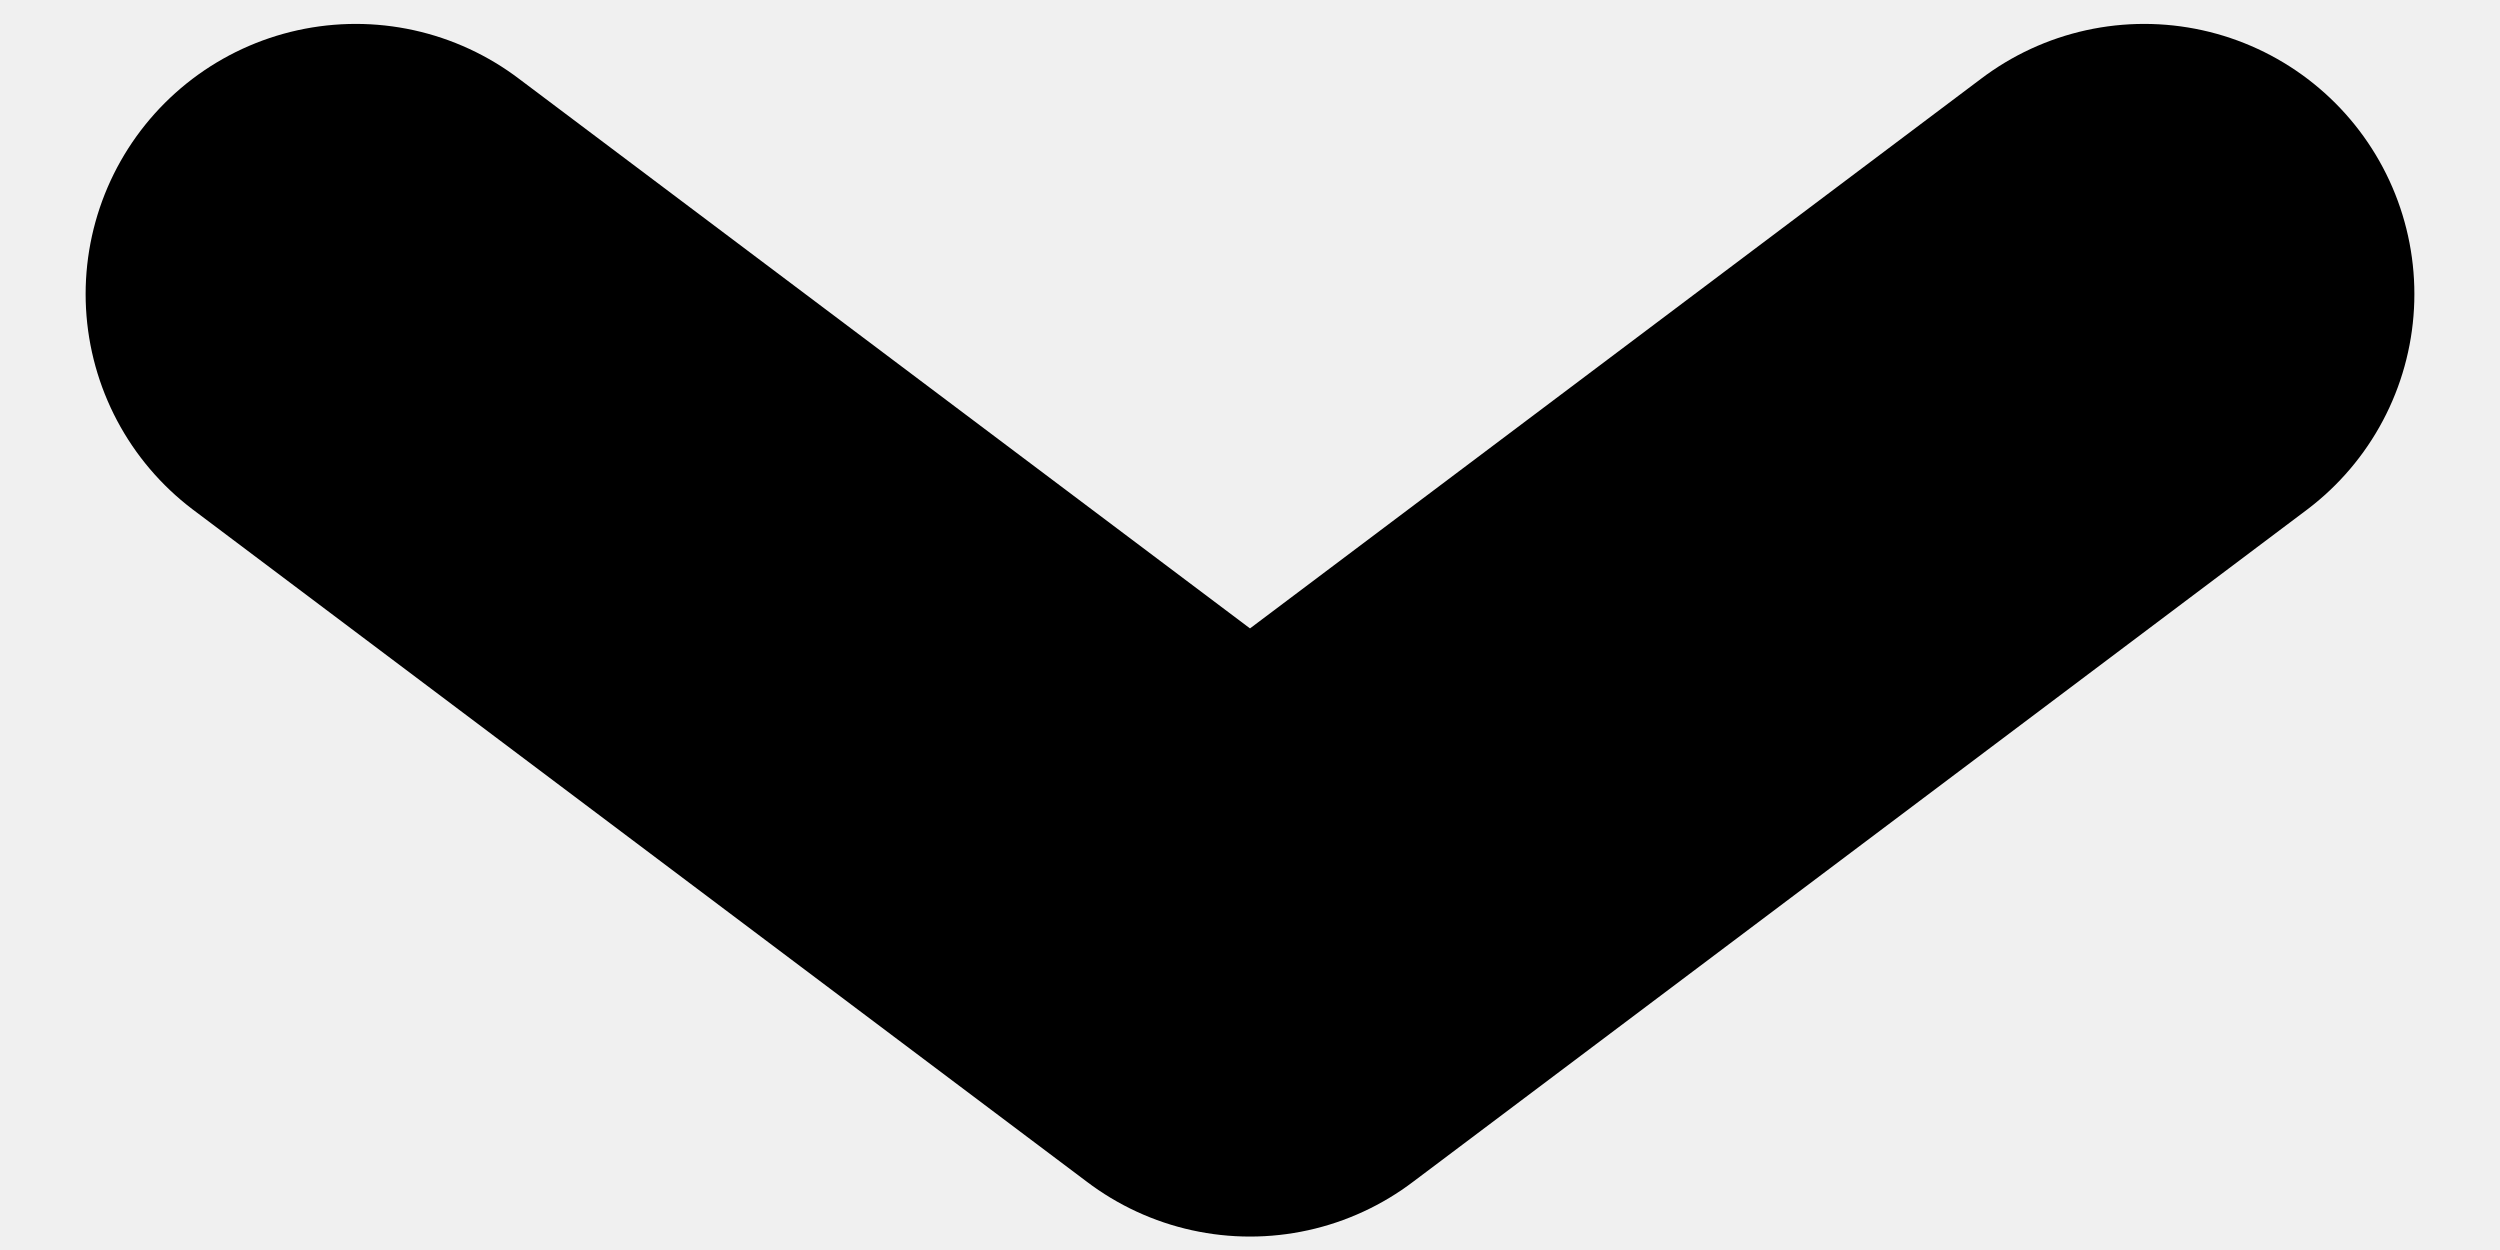
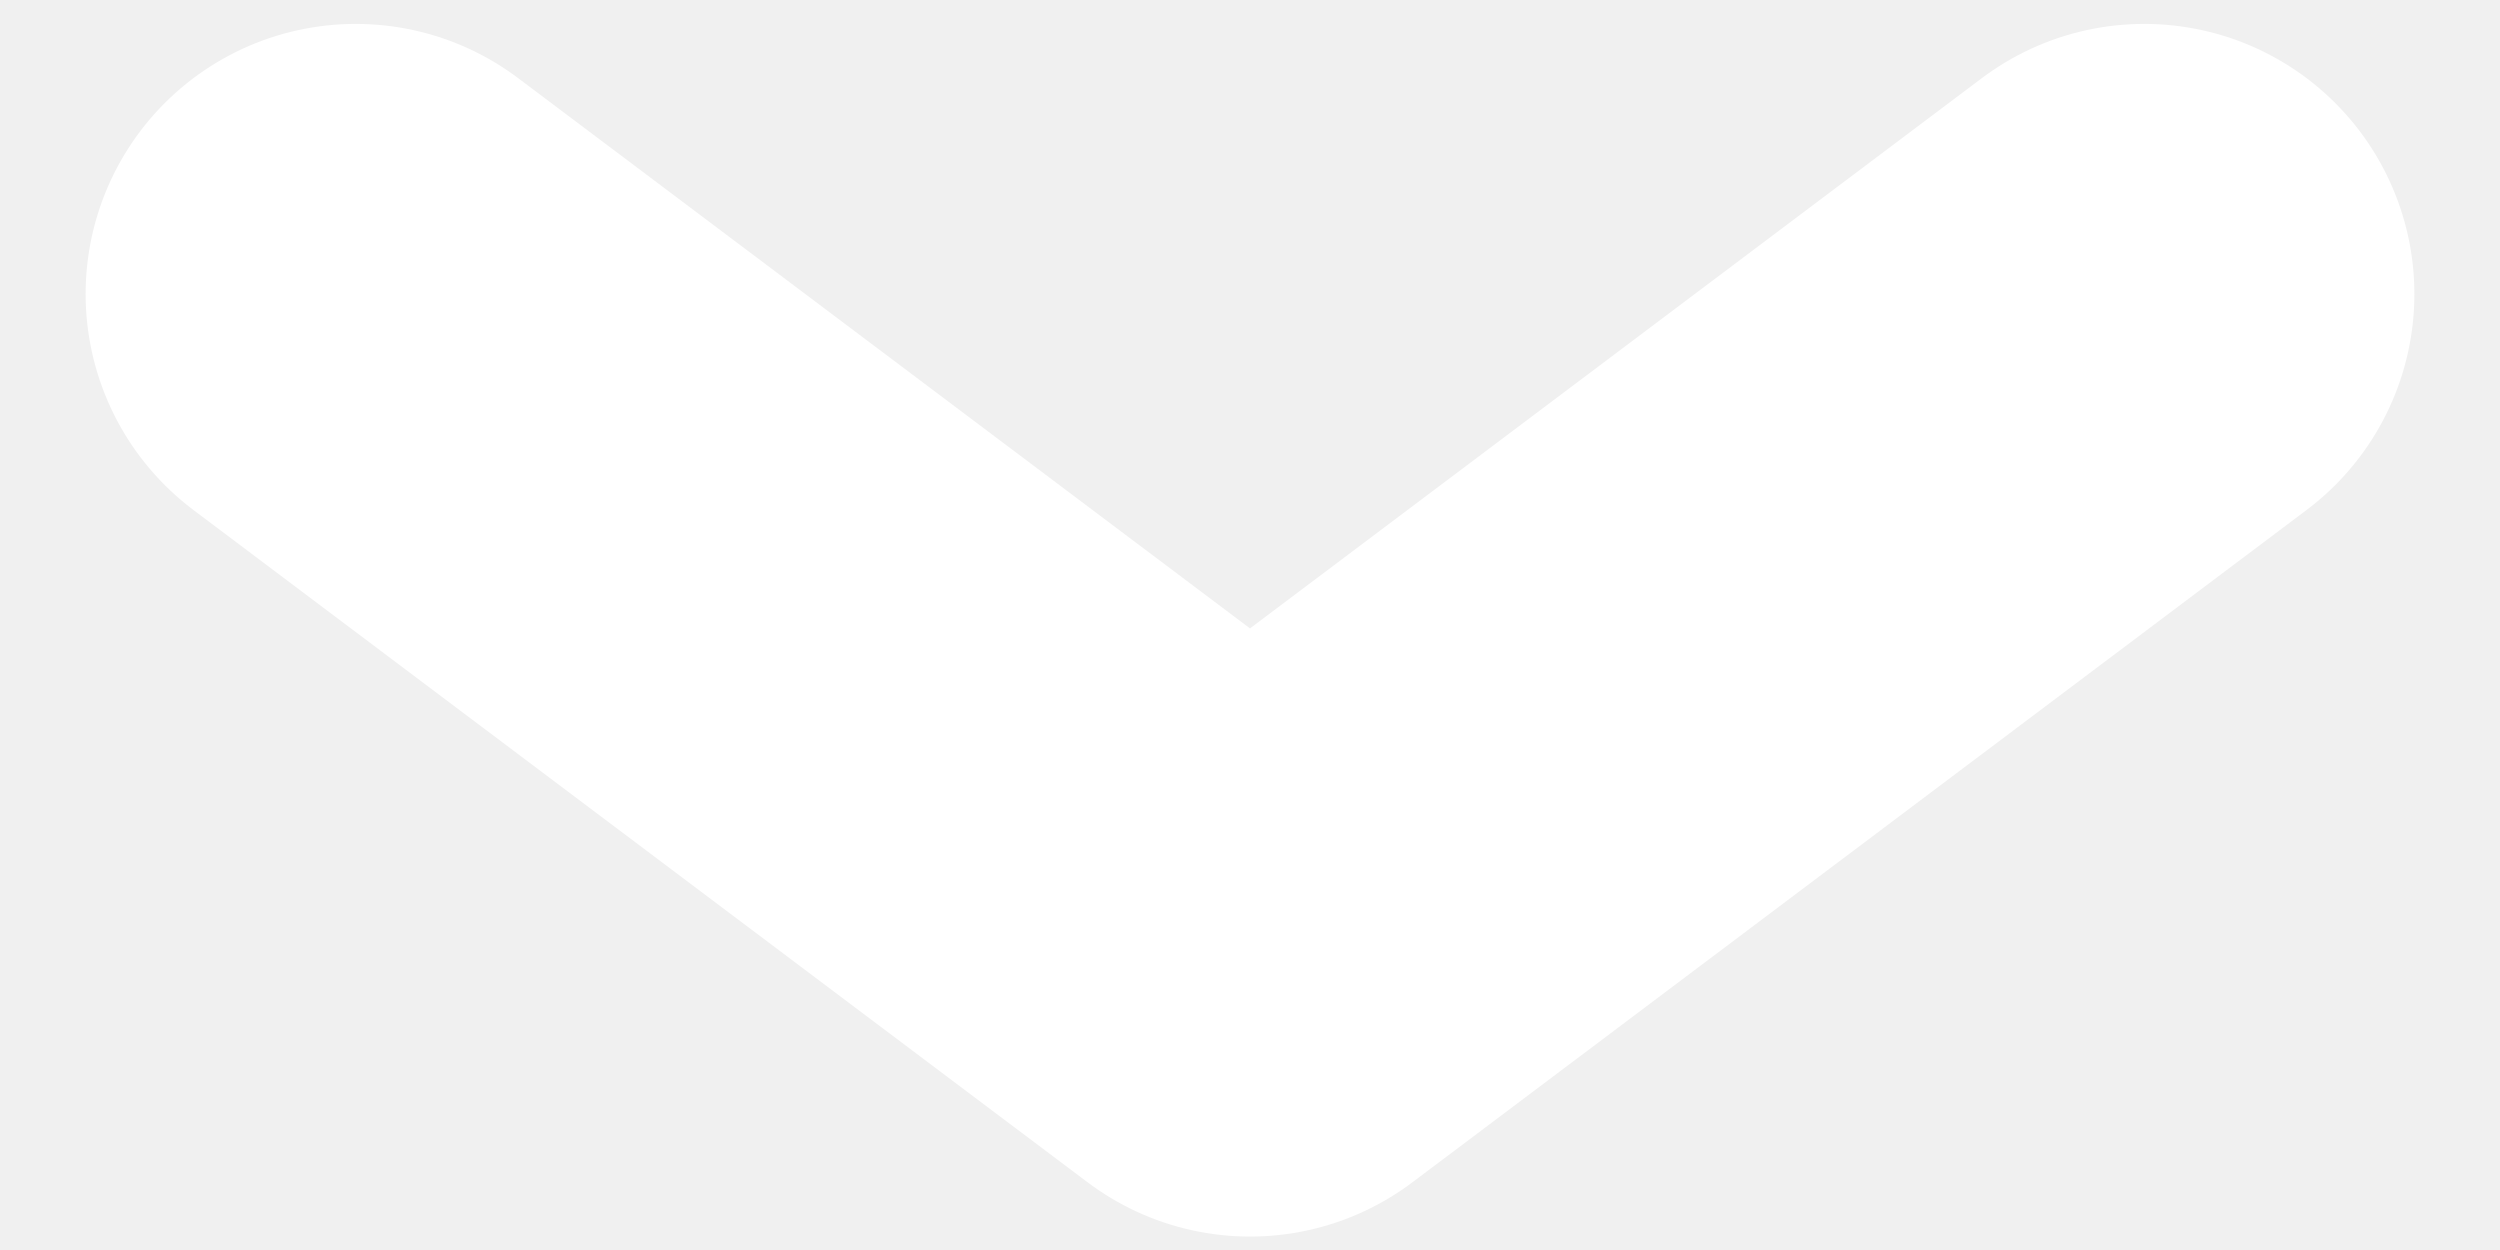
<svg xmlns="http://www.w3.org/2000/svg" width="16" height="8" version="1.1" viewBox="0 0 16 8">
-   <path d="m2.277 1.882 5.723 4.303 5.723-4.303" fill="none" stroke="#000" stroke-dashoffset="25.618" stroke-linecap="round" stroke-linejoin="round" stroke-miterlimit="2" stroke-width="3.458" />
+   <path d="m2.277 1.882 5.723 4.303 5.723-4.303" fill="none" stroke="#fff" stroke-dashoffset="25.618" stroke-linecap="round" stroke-linejoin="round" stroke-miterlimit="2" stroke-width="3.458" />
</svg>
